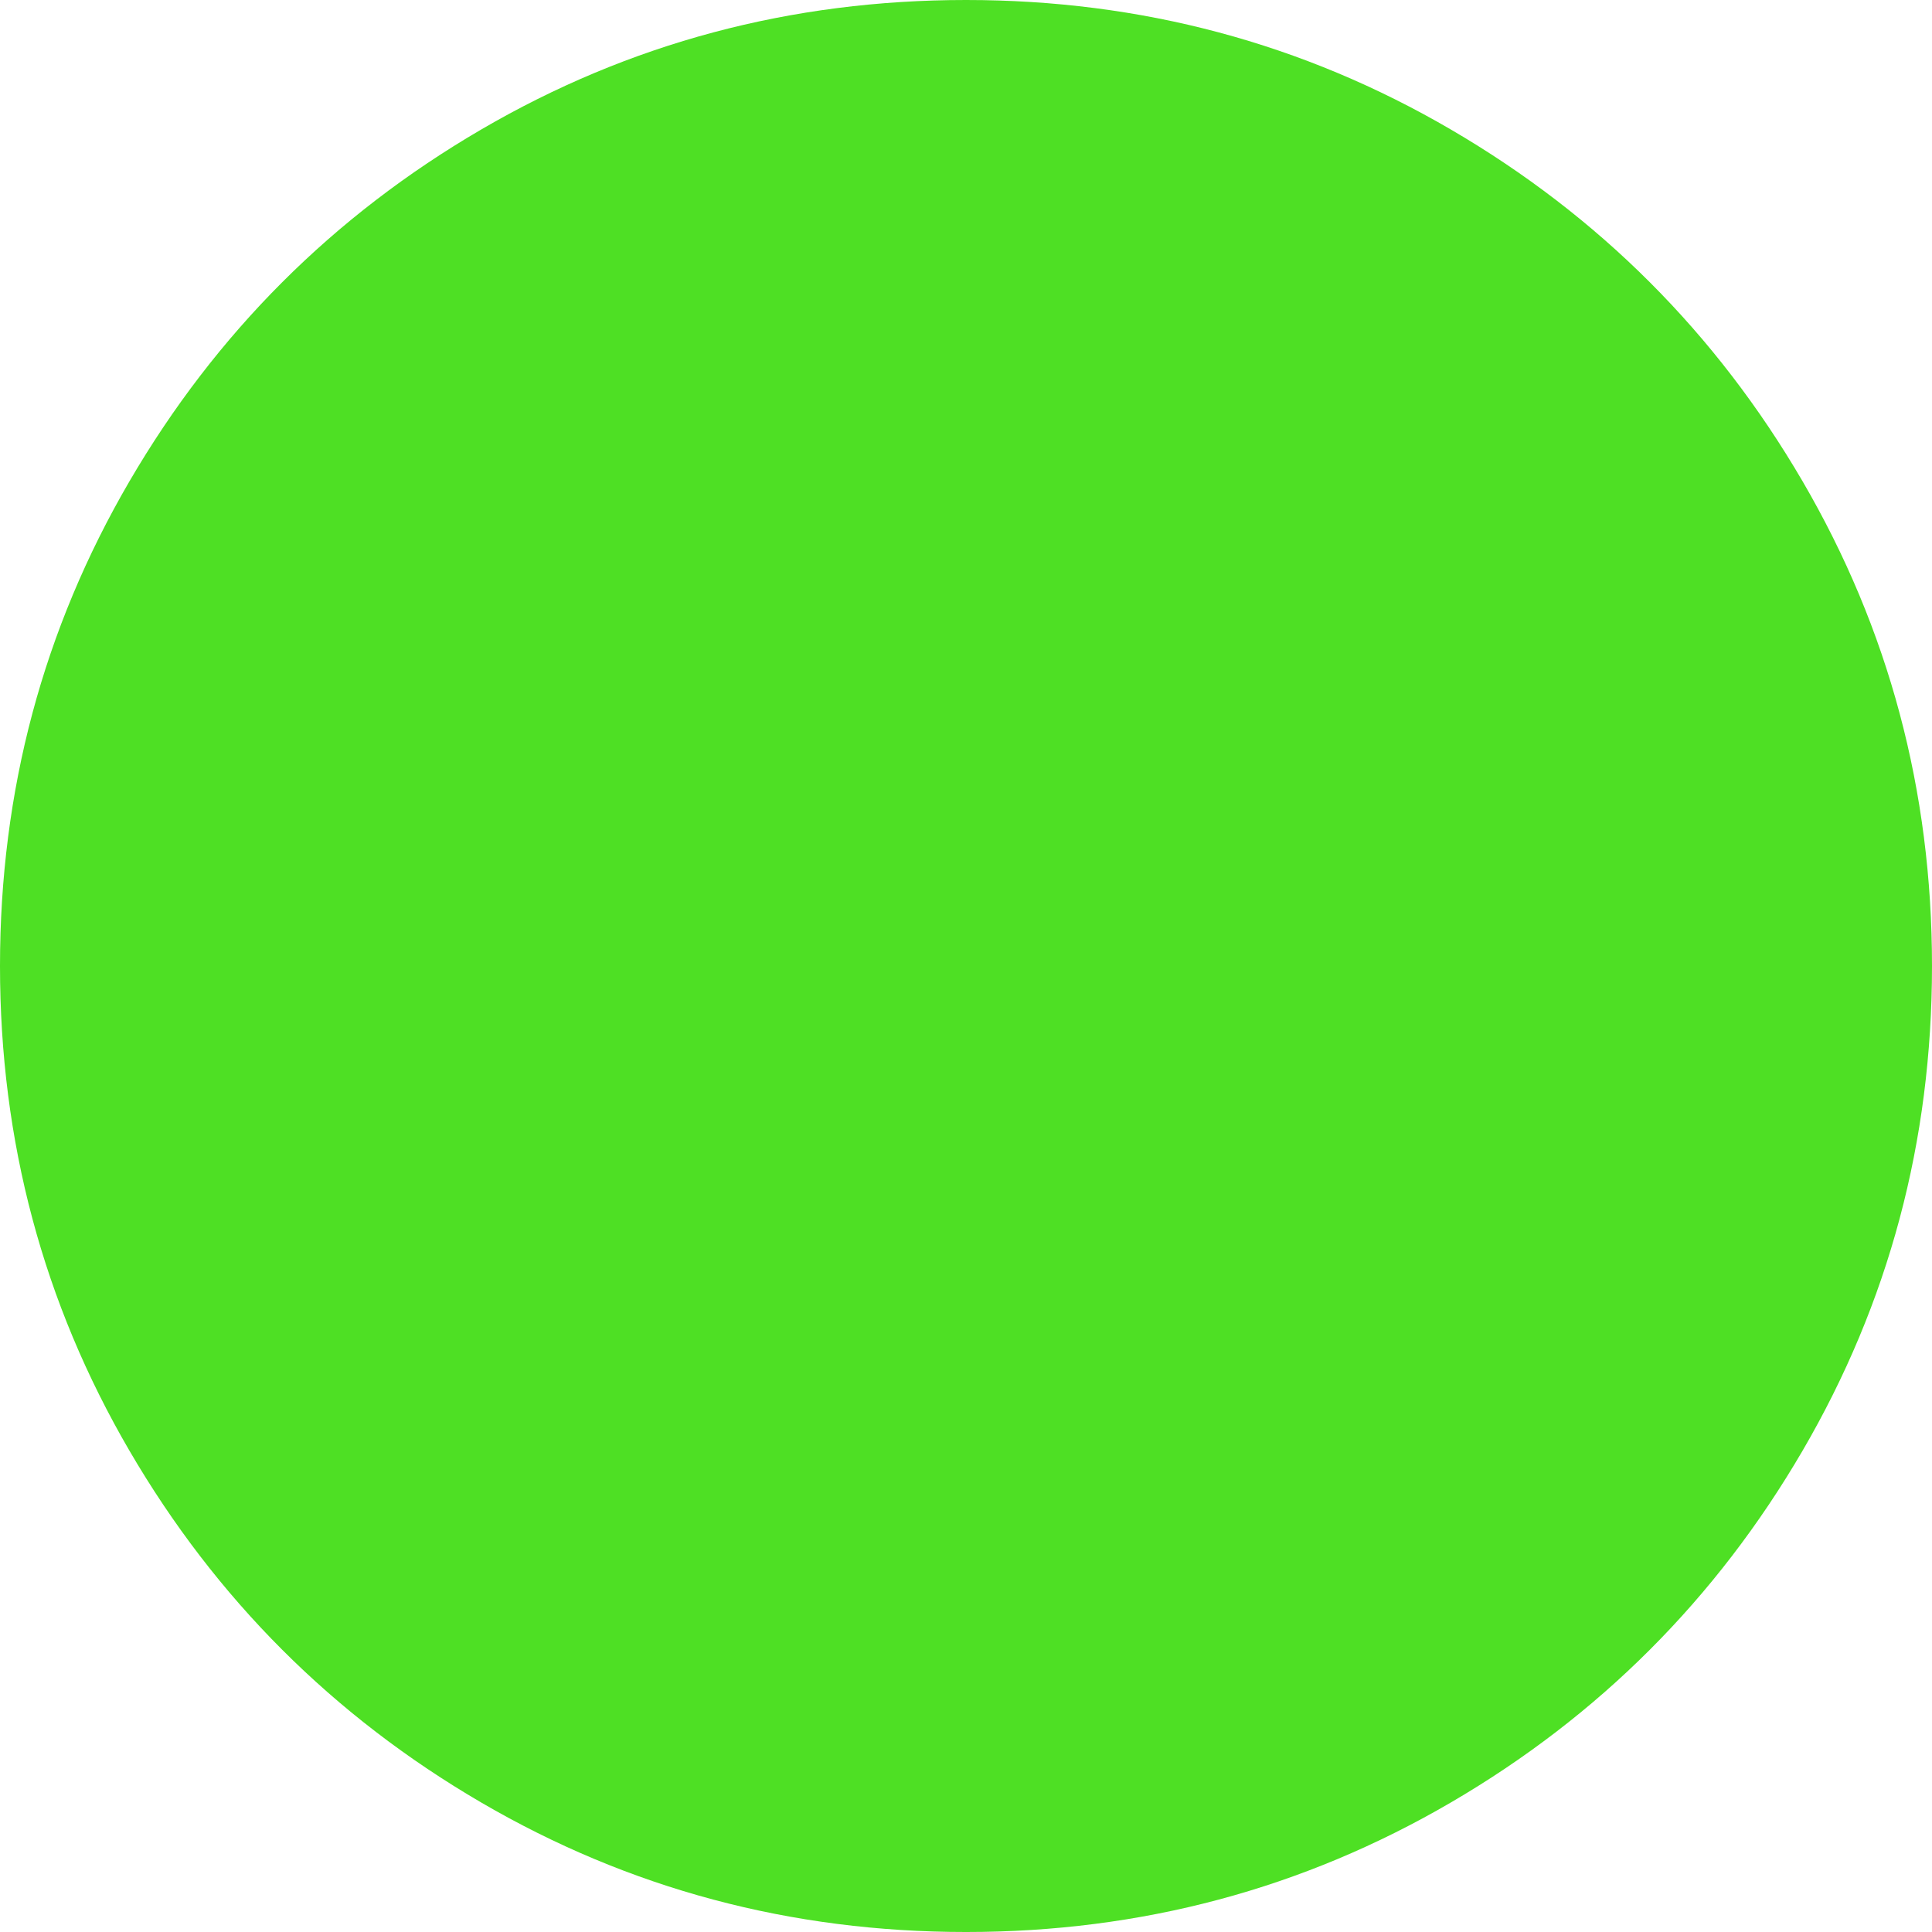
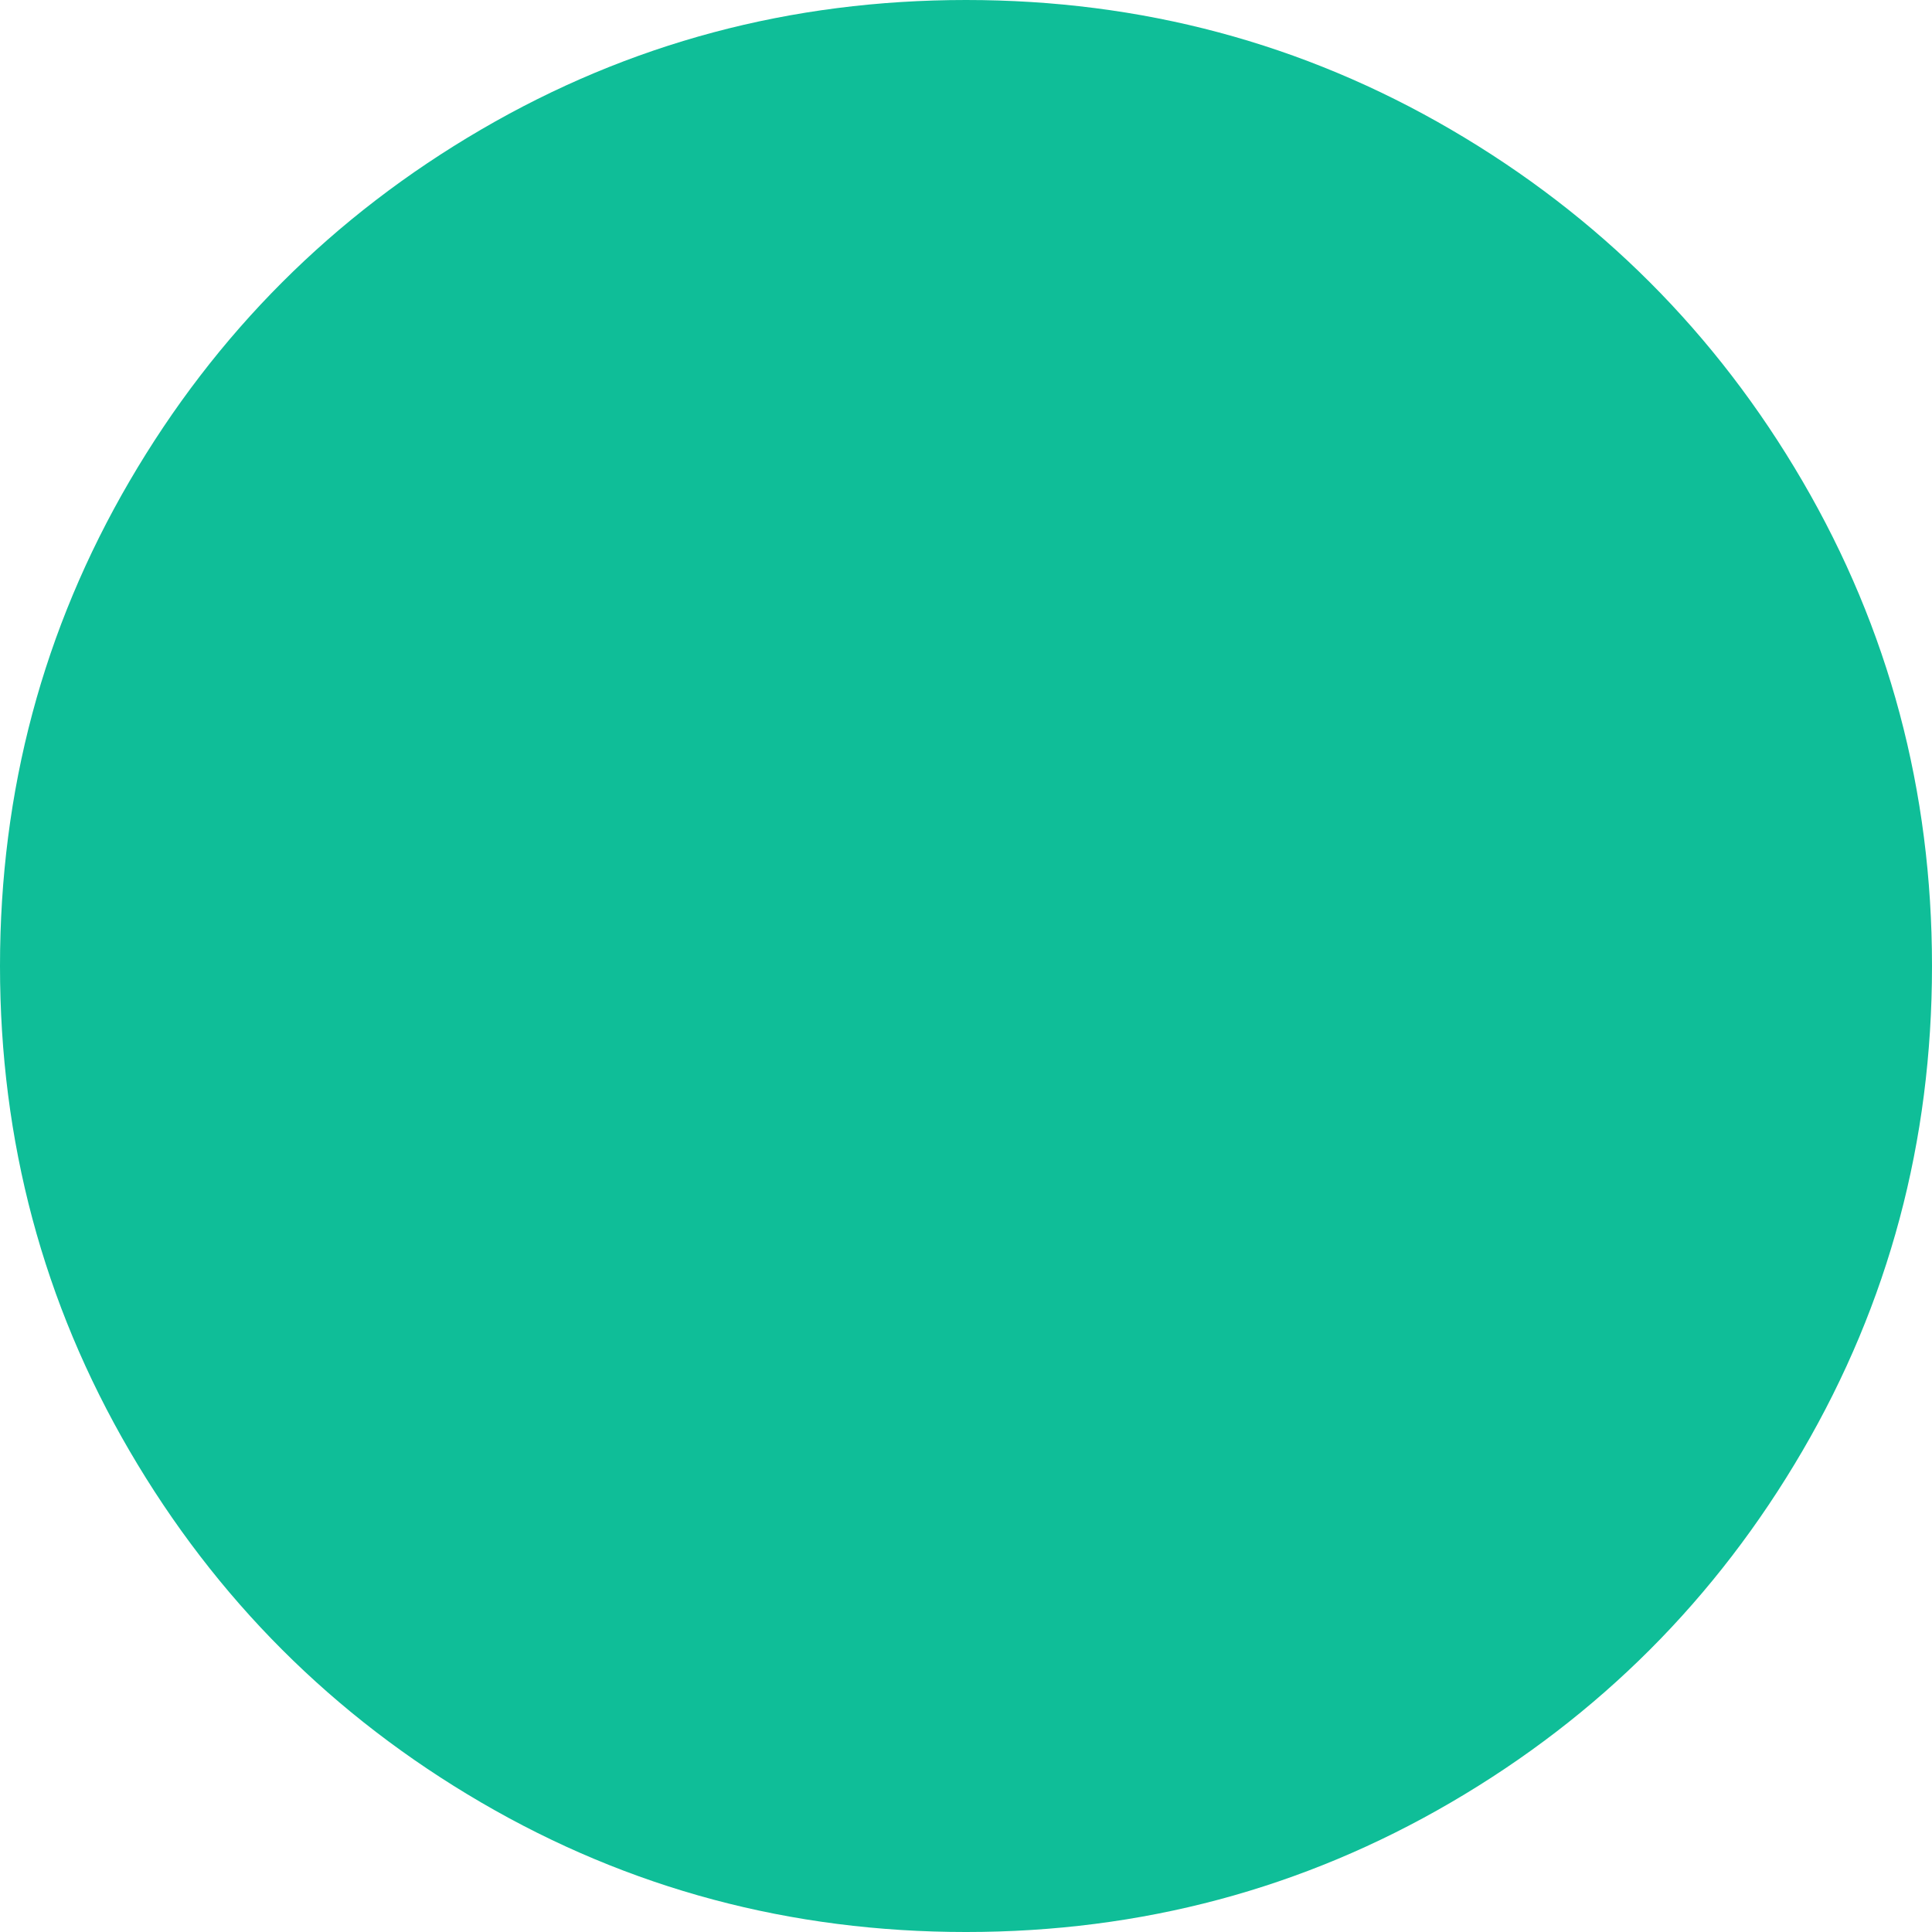
- <svg xmlns="http://www.w3.org/2000/svg" version="1.1" id="Capa_1" x="0px" y="0px" width="512px" height="512px" viewBox="0 0 438.533 438.533" style="enable-background:new 0 0 438.533 438.533;" xml:space="preserve" class="">
+ <svg xmlns="http://www.w3.org/2000/svg" version="1.1" id="Capa_1" x="0px" y="0px" width="512px" height="512px" viewBox="0 0 438.533 438.533" style="enable-background:new 0 0 438.533 438.533;" xml:space="preserve">
  <g>
    <g>
-       <path d="M409.133,109.203c-19.608-33.592-46.205-60.189-79.798-79.796C295.736,9.801,259.058,0,219.273,0   c-39.781,0-76.47,9.801-110.063,29.407c-33.595,19.604-60.192,46.201-79.8,79.796C9.801,142.8,0,179.489,0,219.267   c0,39.78,9.804,76.463,29.407,110.062c19.607,33.592,46.204,60.189,79.799,79.798c33.597,19.605,70.283,29.407,110.063,29.407   s76.47-9.802,110.065-29.407c33.593-19.602,60.189-46.206,79.795-79.798c19.603-33.596,29.403-70.284,29.403-110.062   C438.533,179.485,428.732,142.795,409.133,109.203z" data-original="#000000" class="active-path" data-old_color="#4CDA24" fill="#4EE024" />
+       <path d="M409.133,109.203c-19.608-33.592-46.205-60.189-79.798-79.796C295.736,9.801,259.058,0,219.273,0   c-39.781,0-76.47,9.801-110.063,29.407c-33.595,19.604-60.192,46.201-79.8,79.796C9.801,142.8,0,179.489,0,219.267   c0,39.78,9.804,76.463,29.407,110.062c19.607,33.592,46.204,60.189,79.799,79.798c33.597,19.605,70.283,29.407,110.063,29.407   s76.47-9.802,110.065-29.407c33.593-19.602,60.189-46.206,79.795-79.798c19.603-33.596,29.403-70.284,29.403-110.062   C438.533,179.485,428.732,142.795,409.133,109.203z" data-original="#000000" class="active-path" data-old_color="##0FBE9" fill="#0FBE98" />
    </g>
  </g>
</svg>
